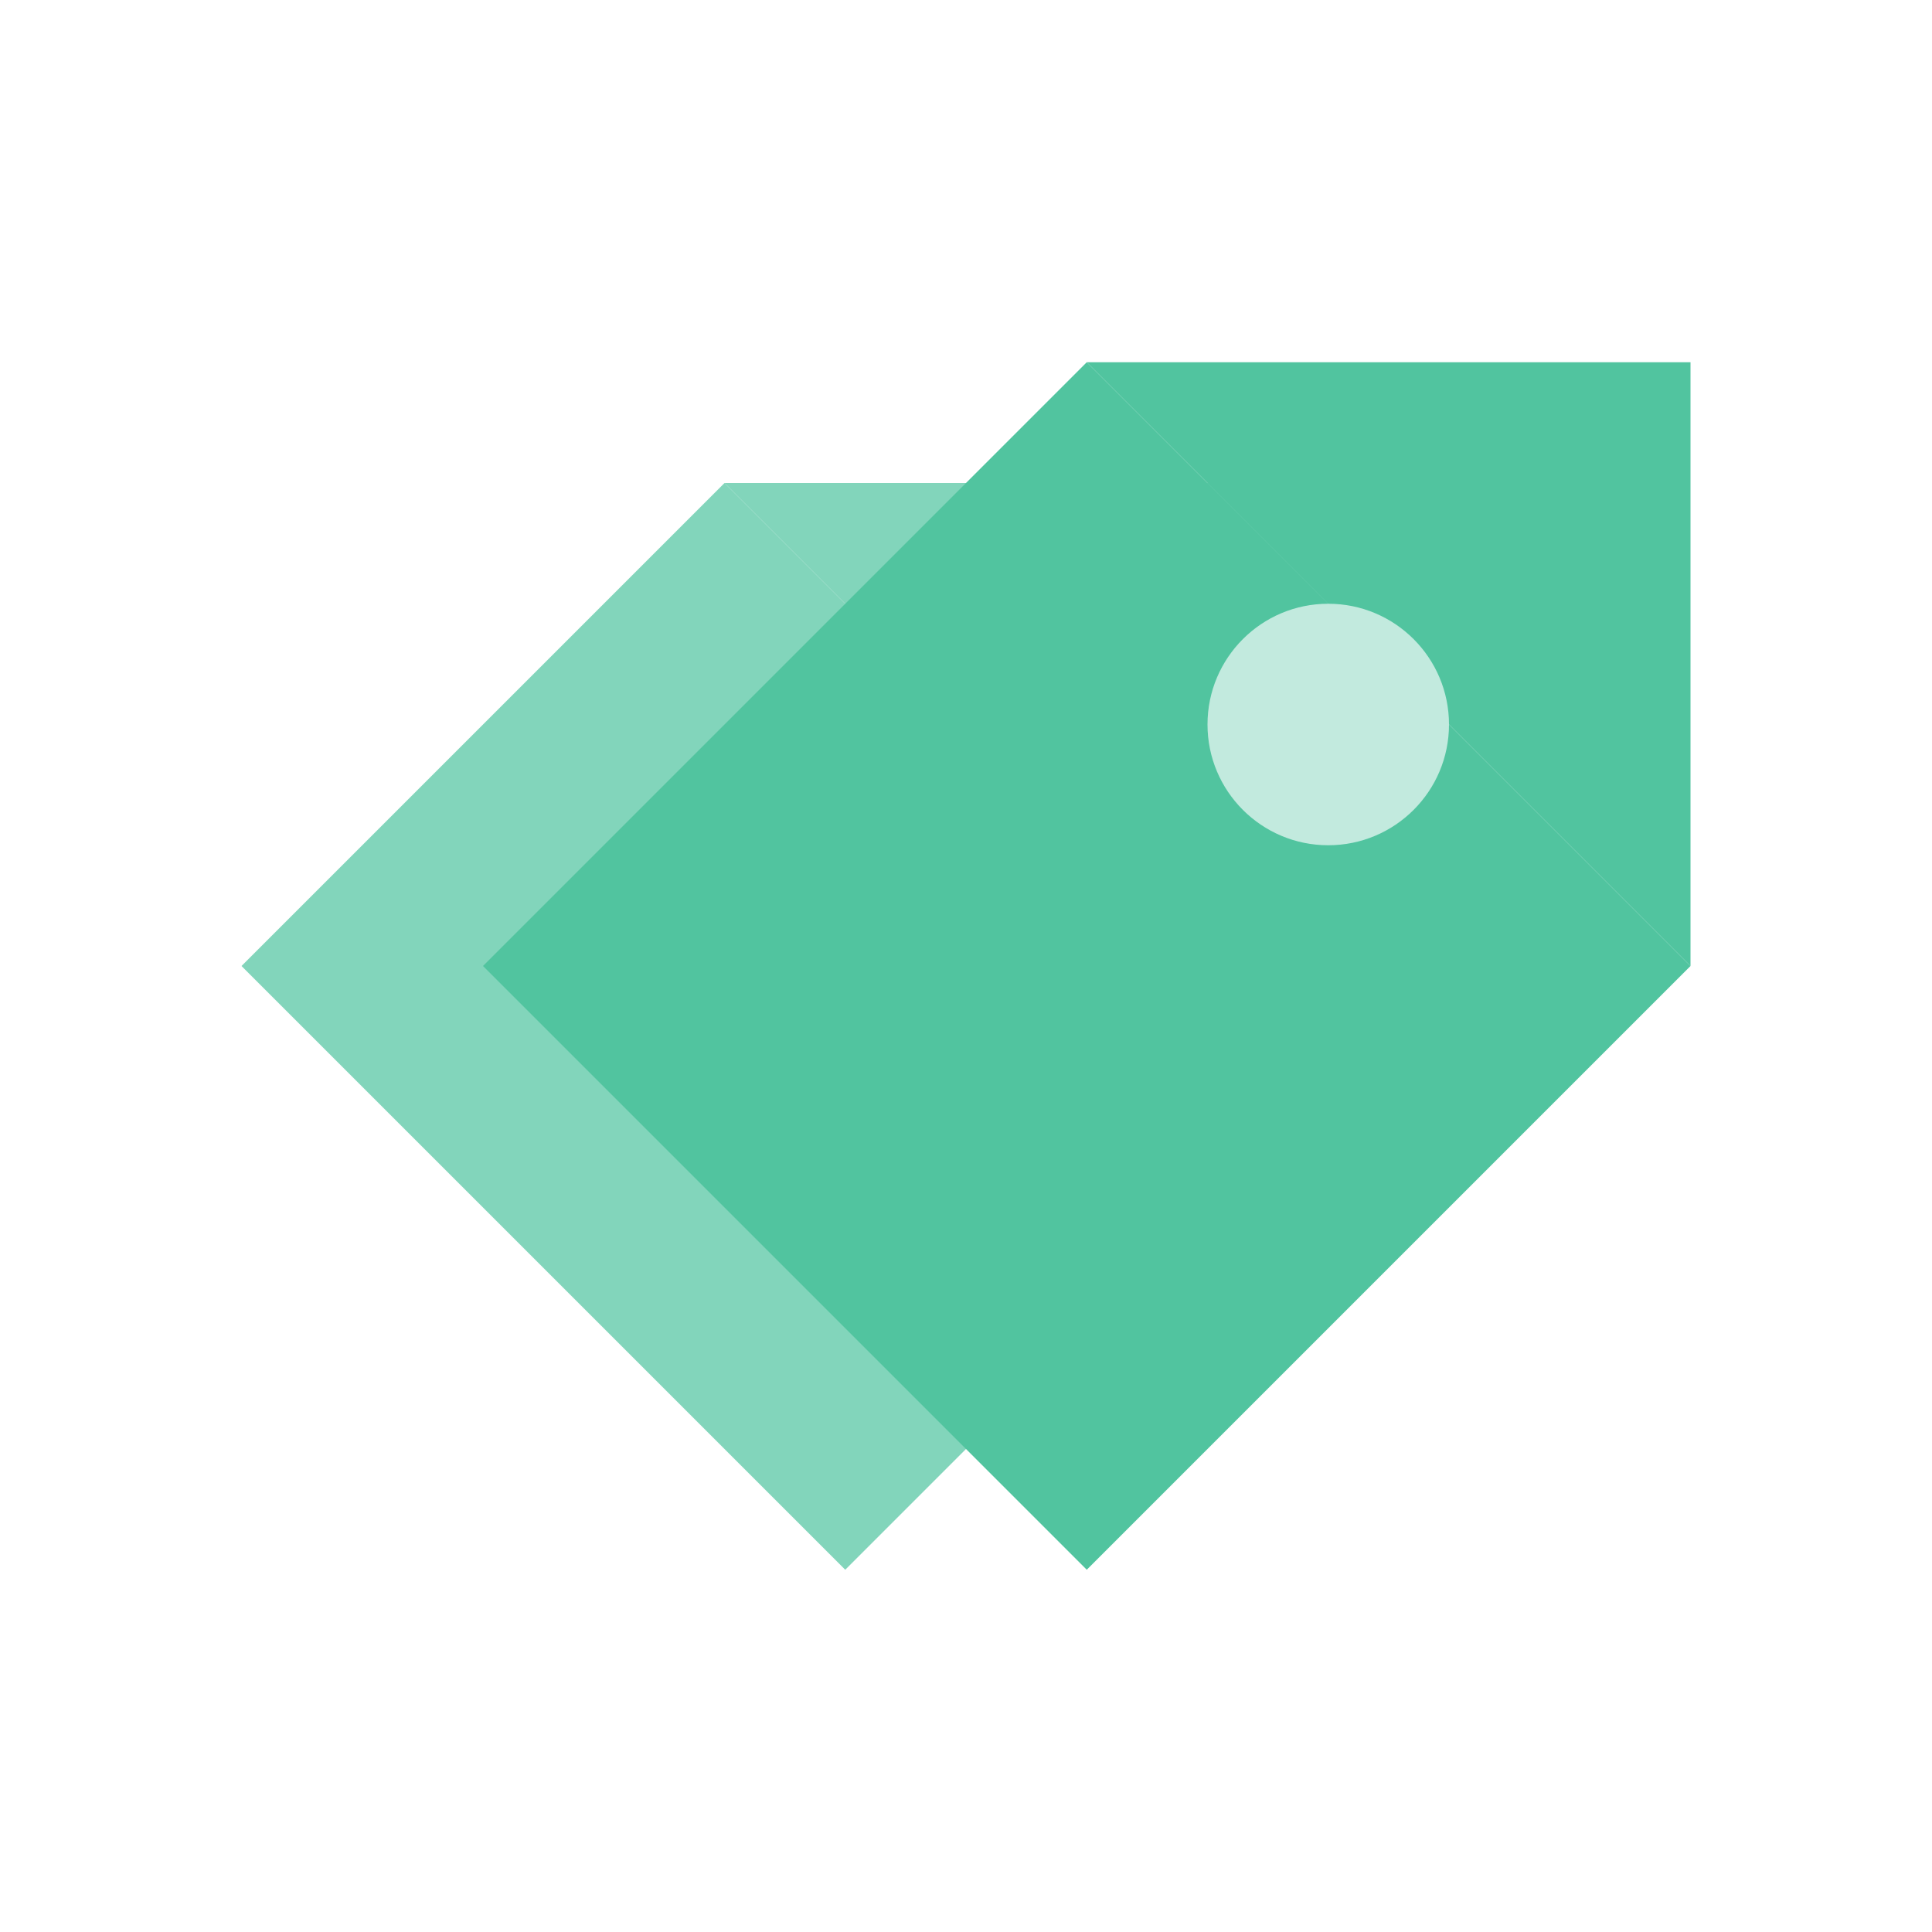
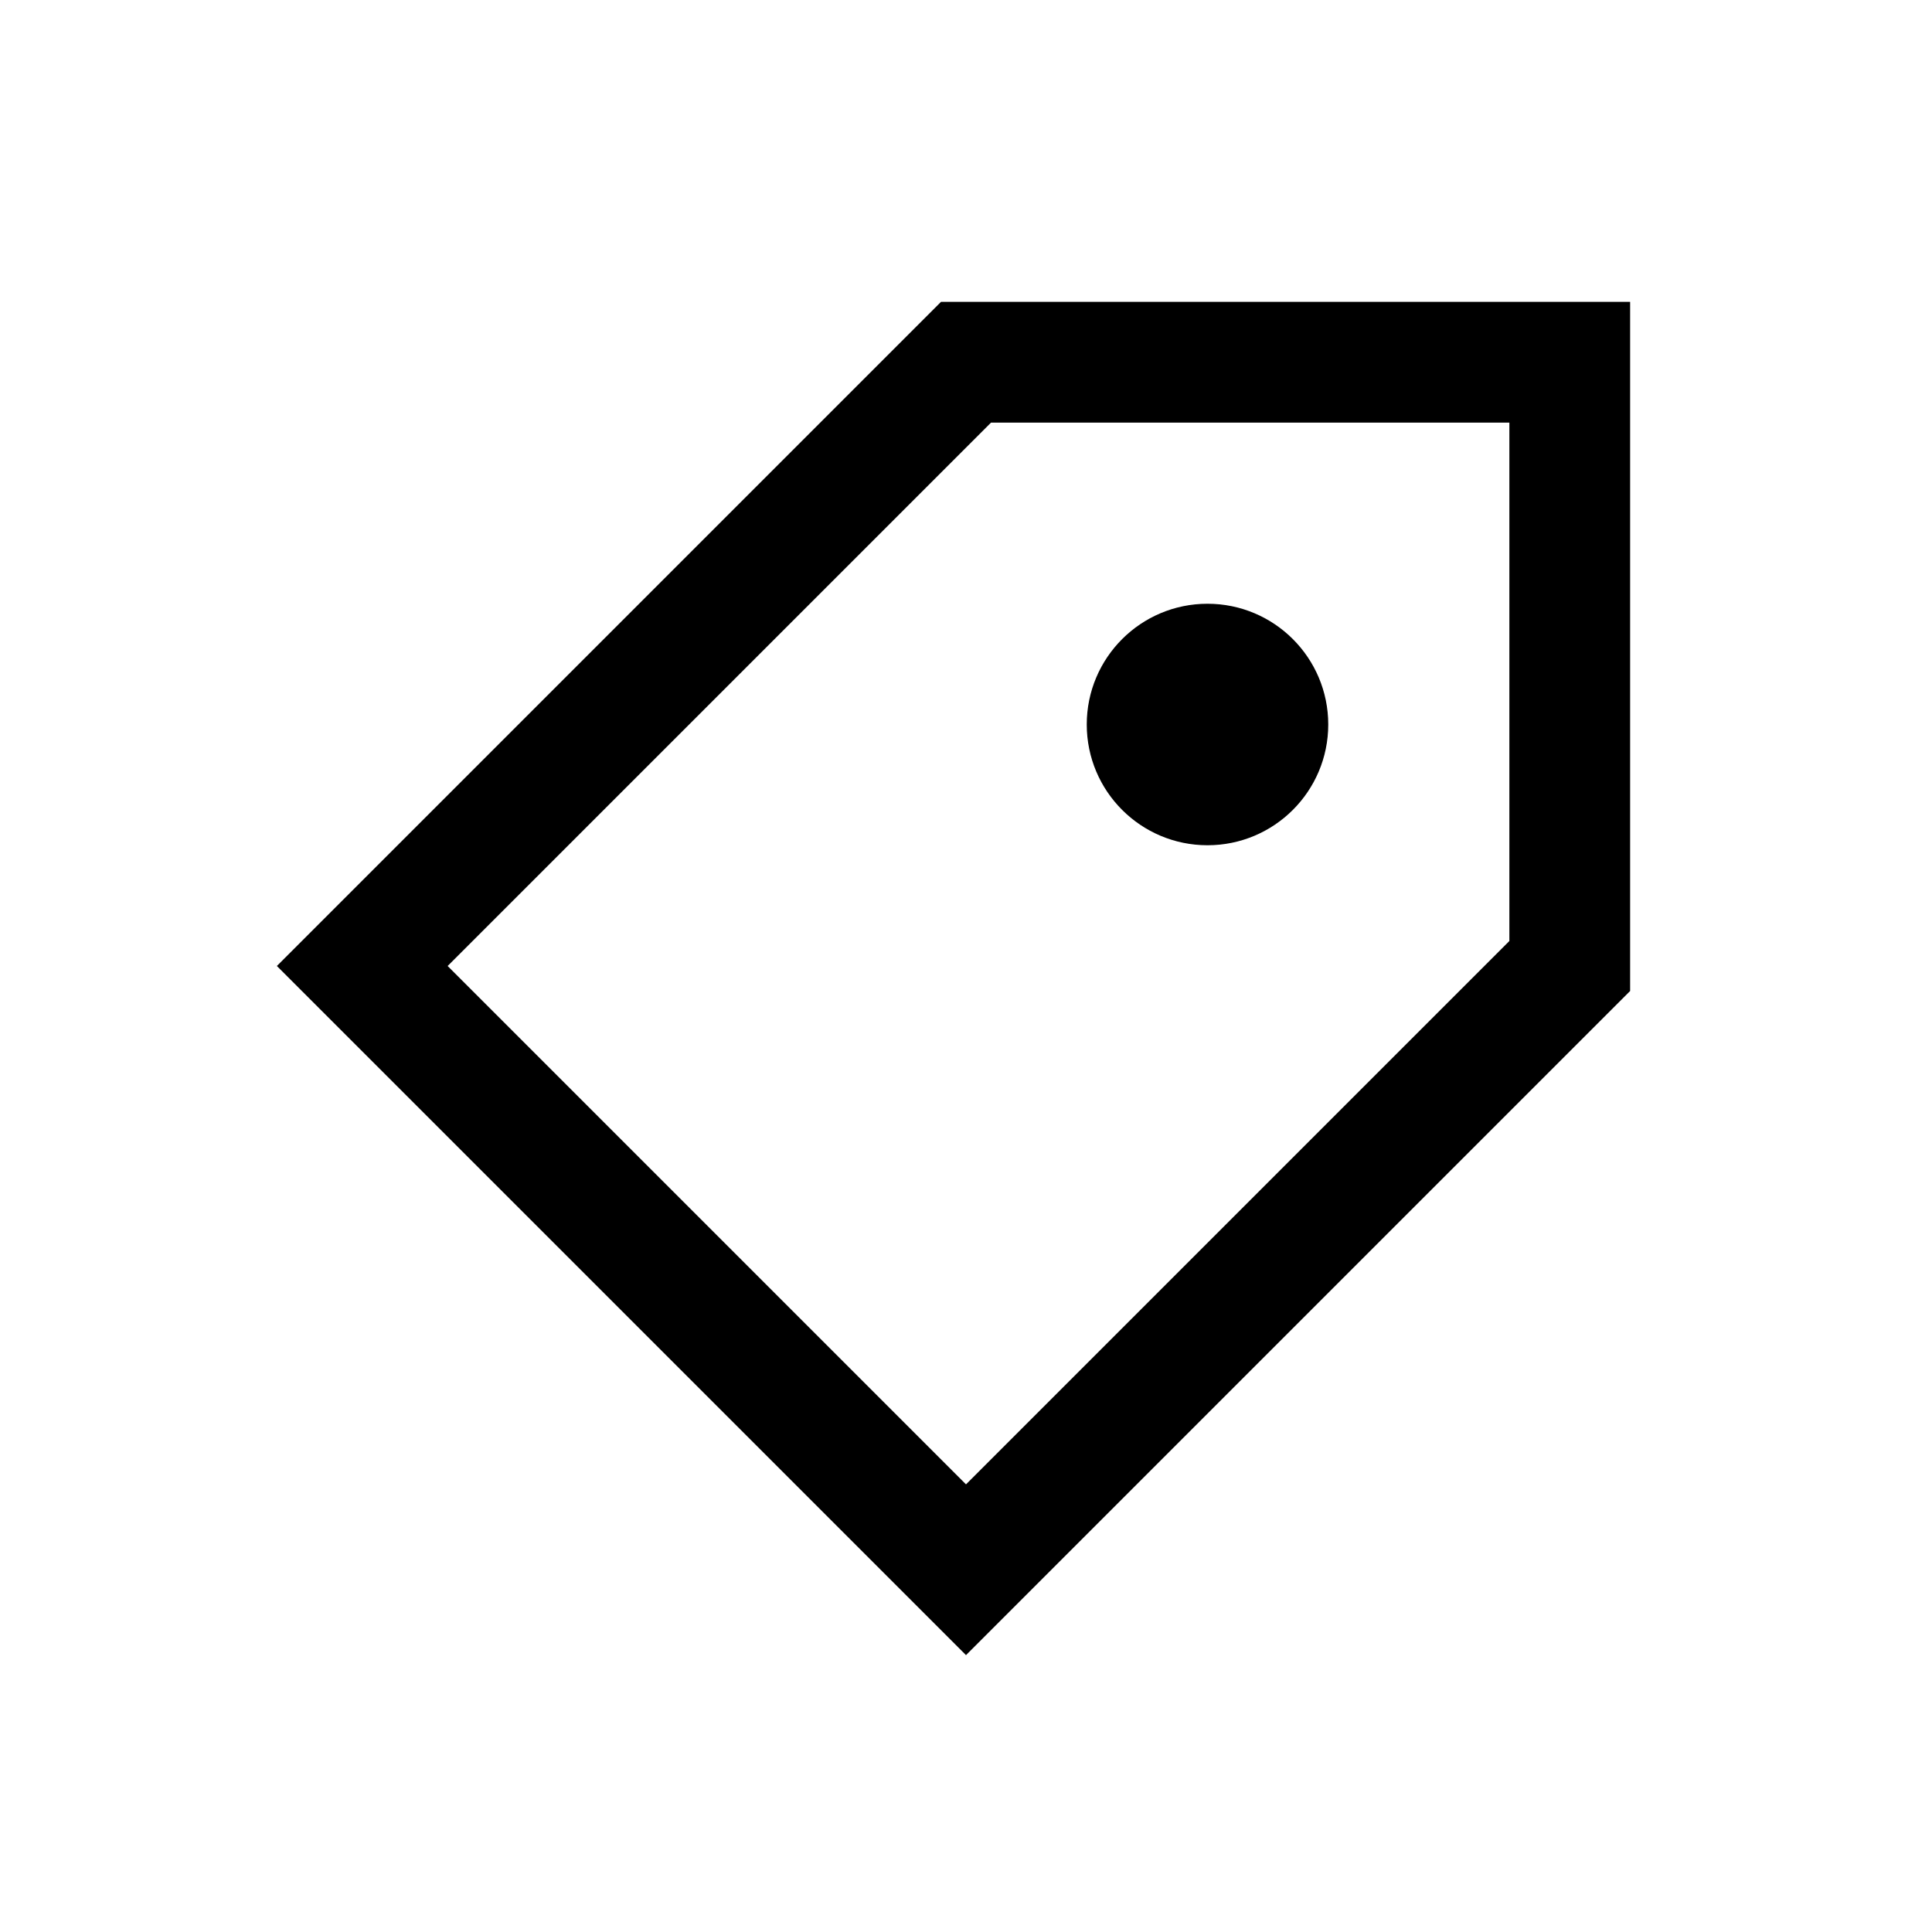
<svg xmlns="http://www.w3.org/2000/svg" width="16" height="16" viewBox="0 0 16 16" fill="none">
-   <path d="M11 4H6L11 9V4Z" fill="#82D5BB" />
-   <path d="M2 8L6 4L11 9L7 13L2 8Z" fill="#82D5BB" />
-   <path d="M14 3H9L14 8V3Z" fill="#51C49F" />
-   <path d="M4 8L9 3L14 8L9 13L4 8Z" fill="#51C49F" />
-   <rect x="10" y="5" width="2" height="2" rx="1" fill="#C2EADE" />
+   <path d="M8 3L3 8L8 13L13 8V3H8Z" stroke="black" />
+   <rect x="9" y="5" width="2" height="2" rx="1" fill="black" />
</svg>
